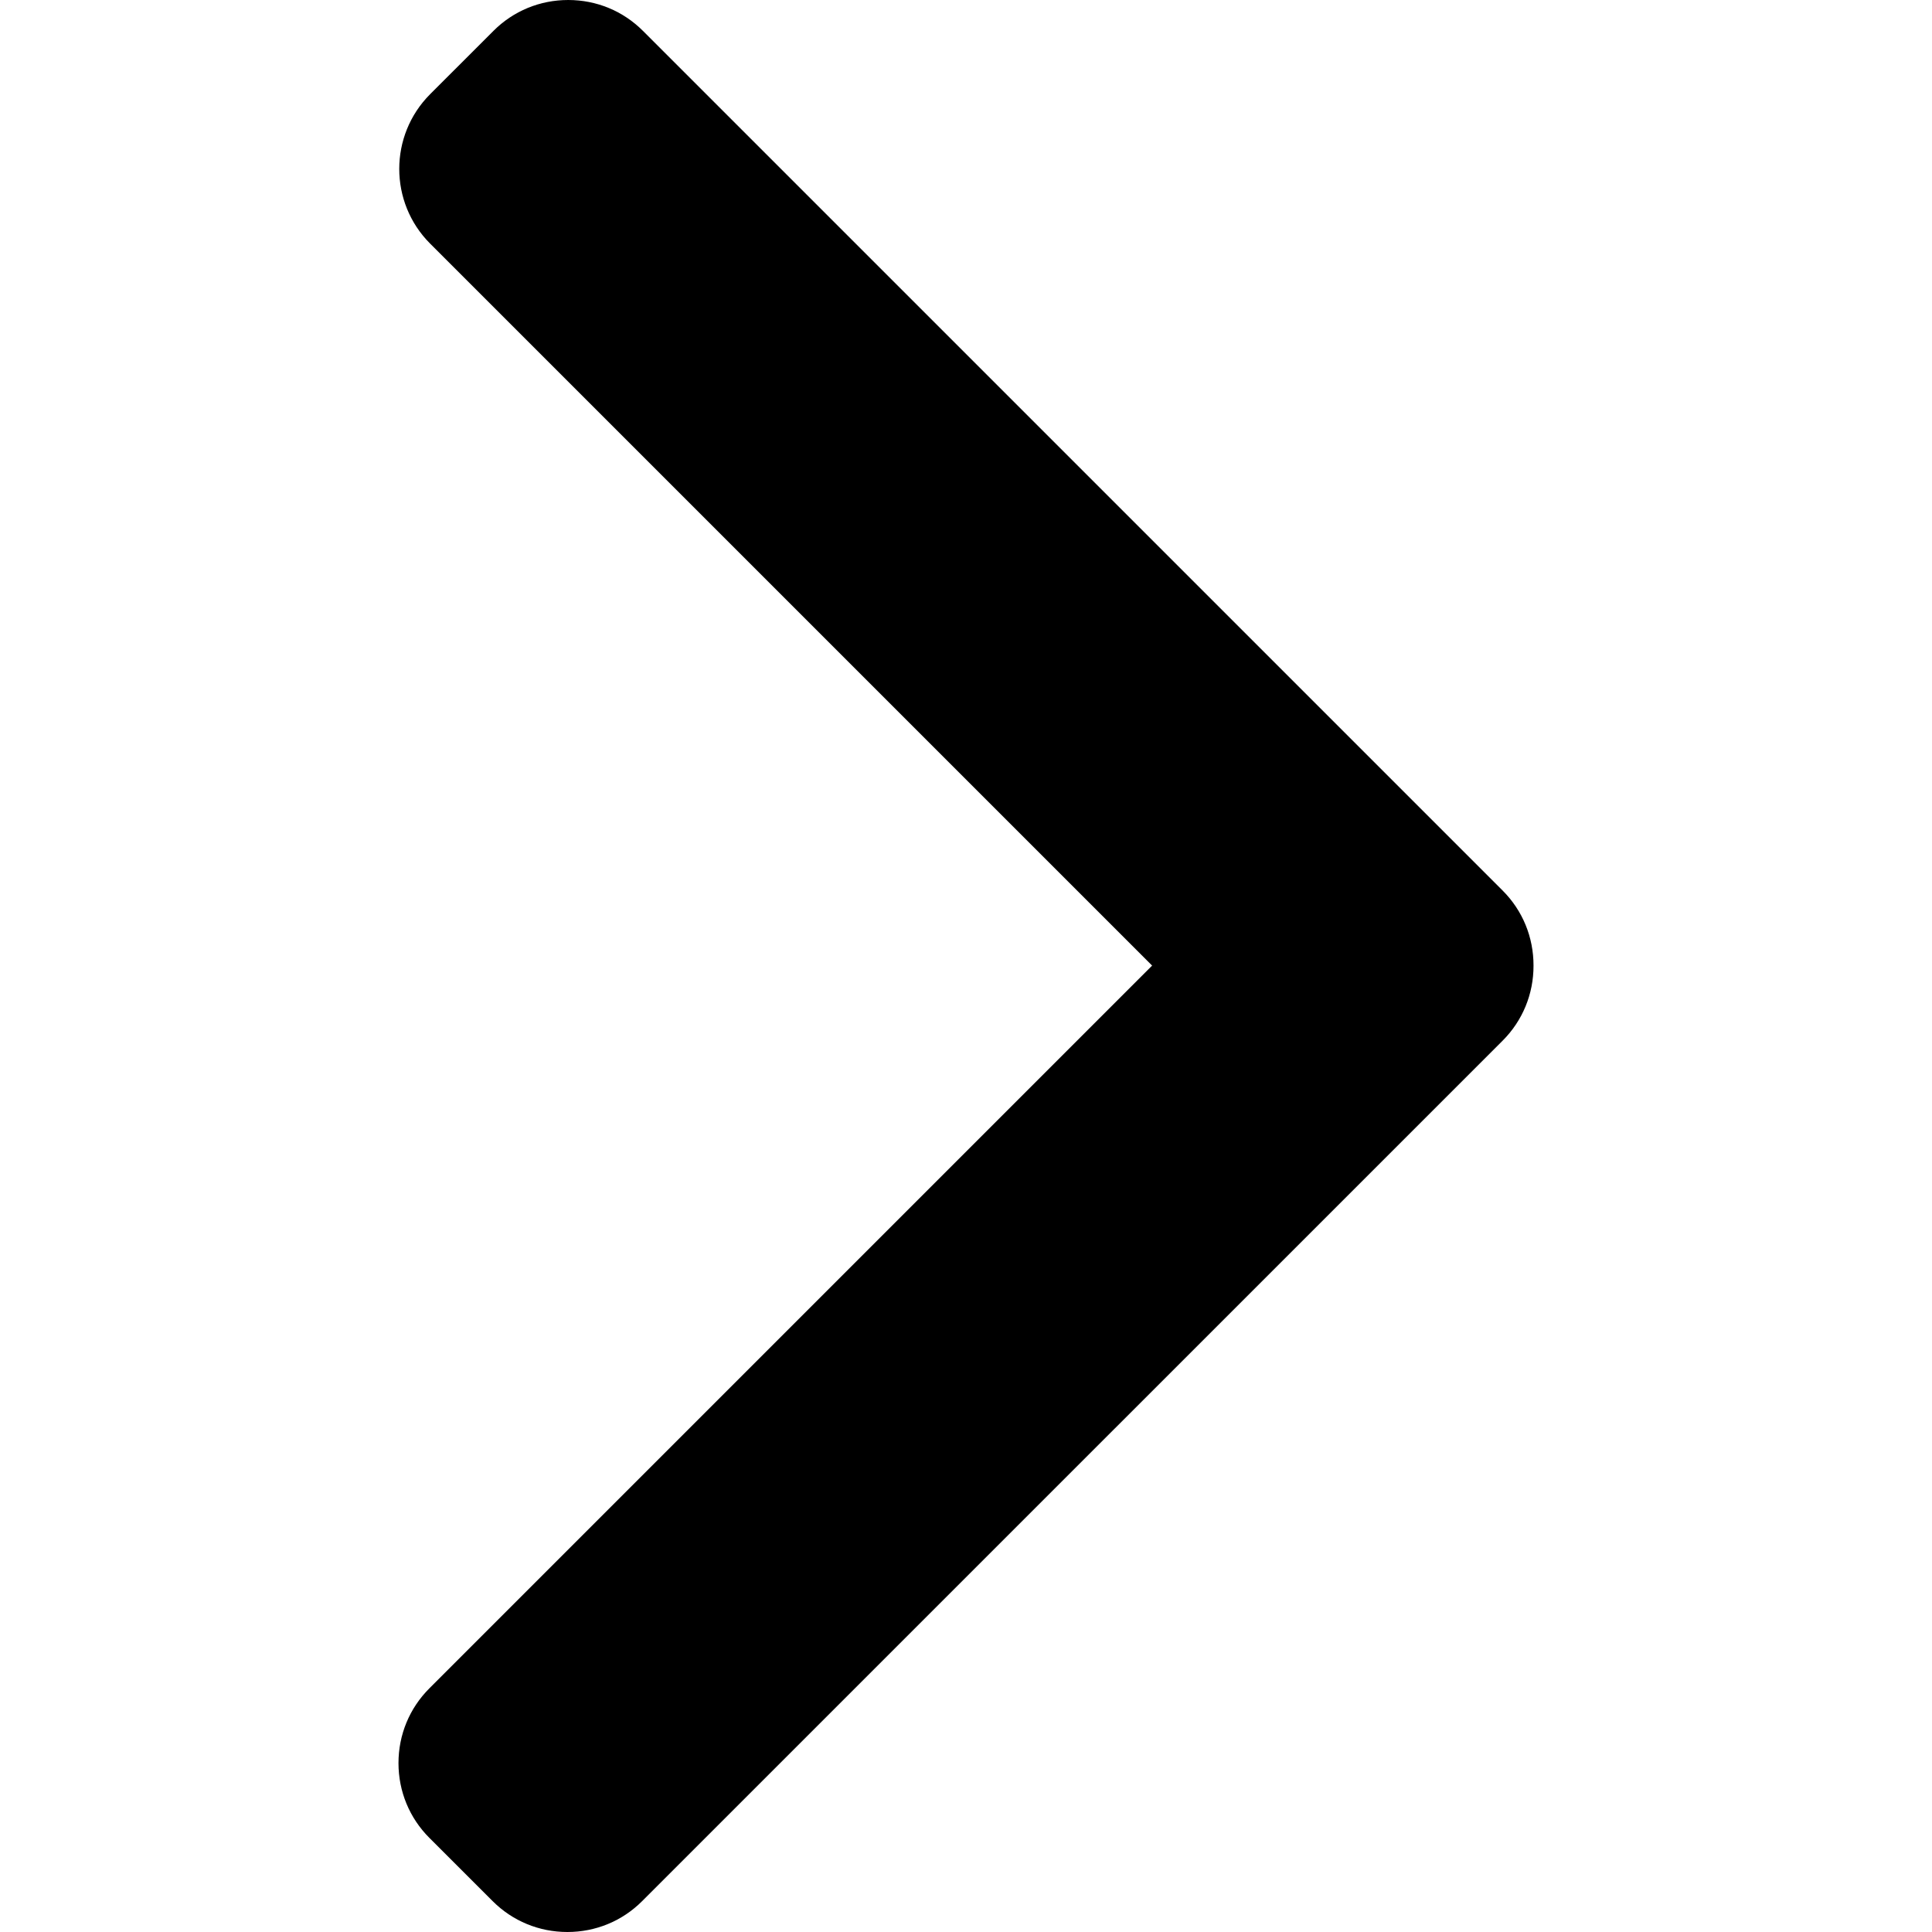
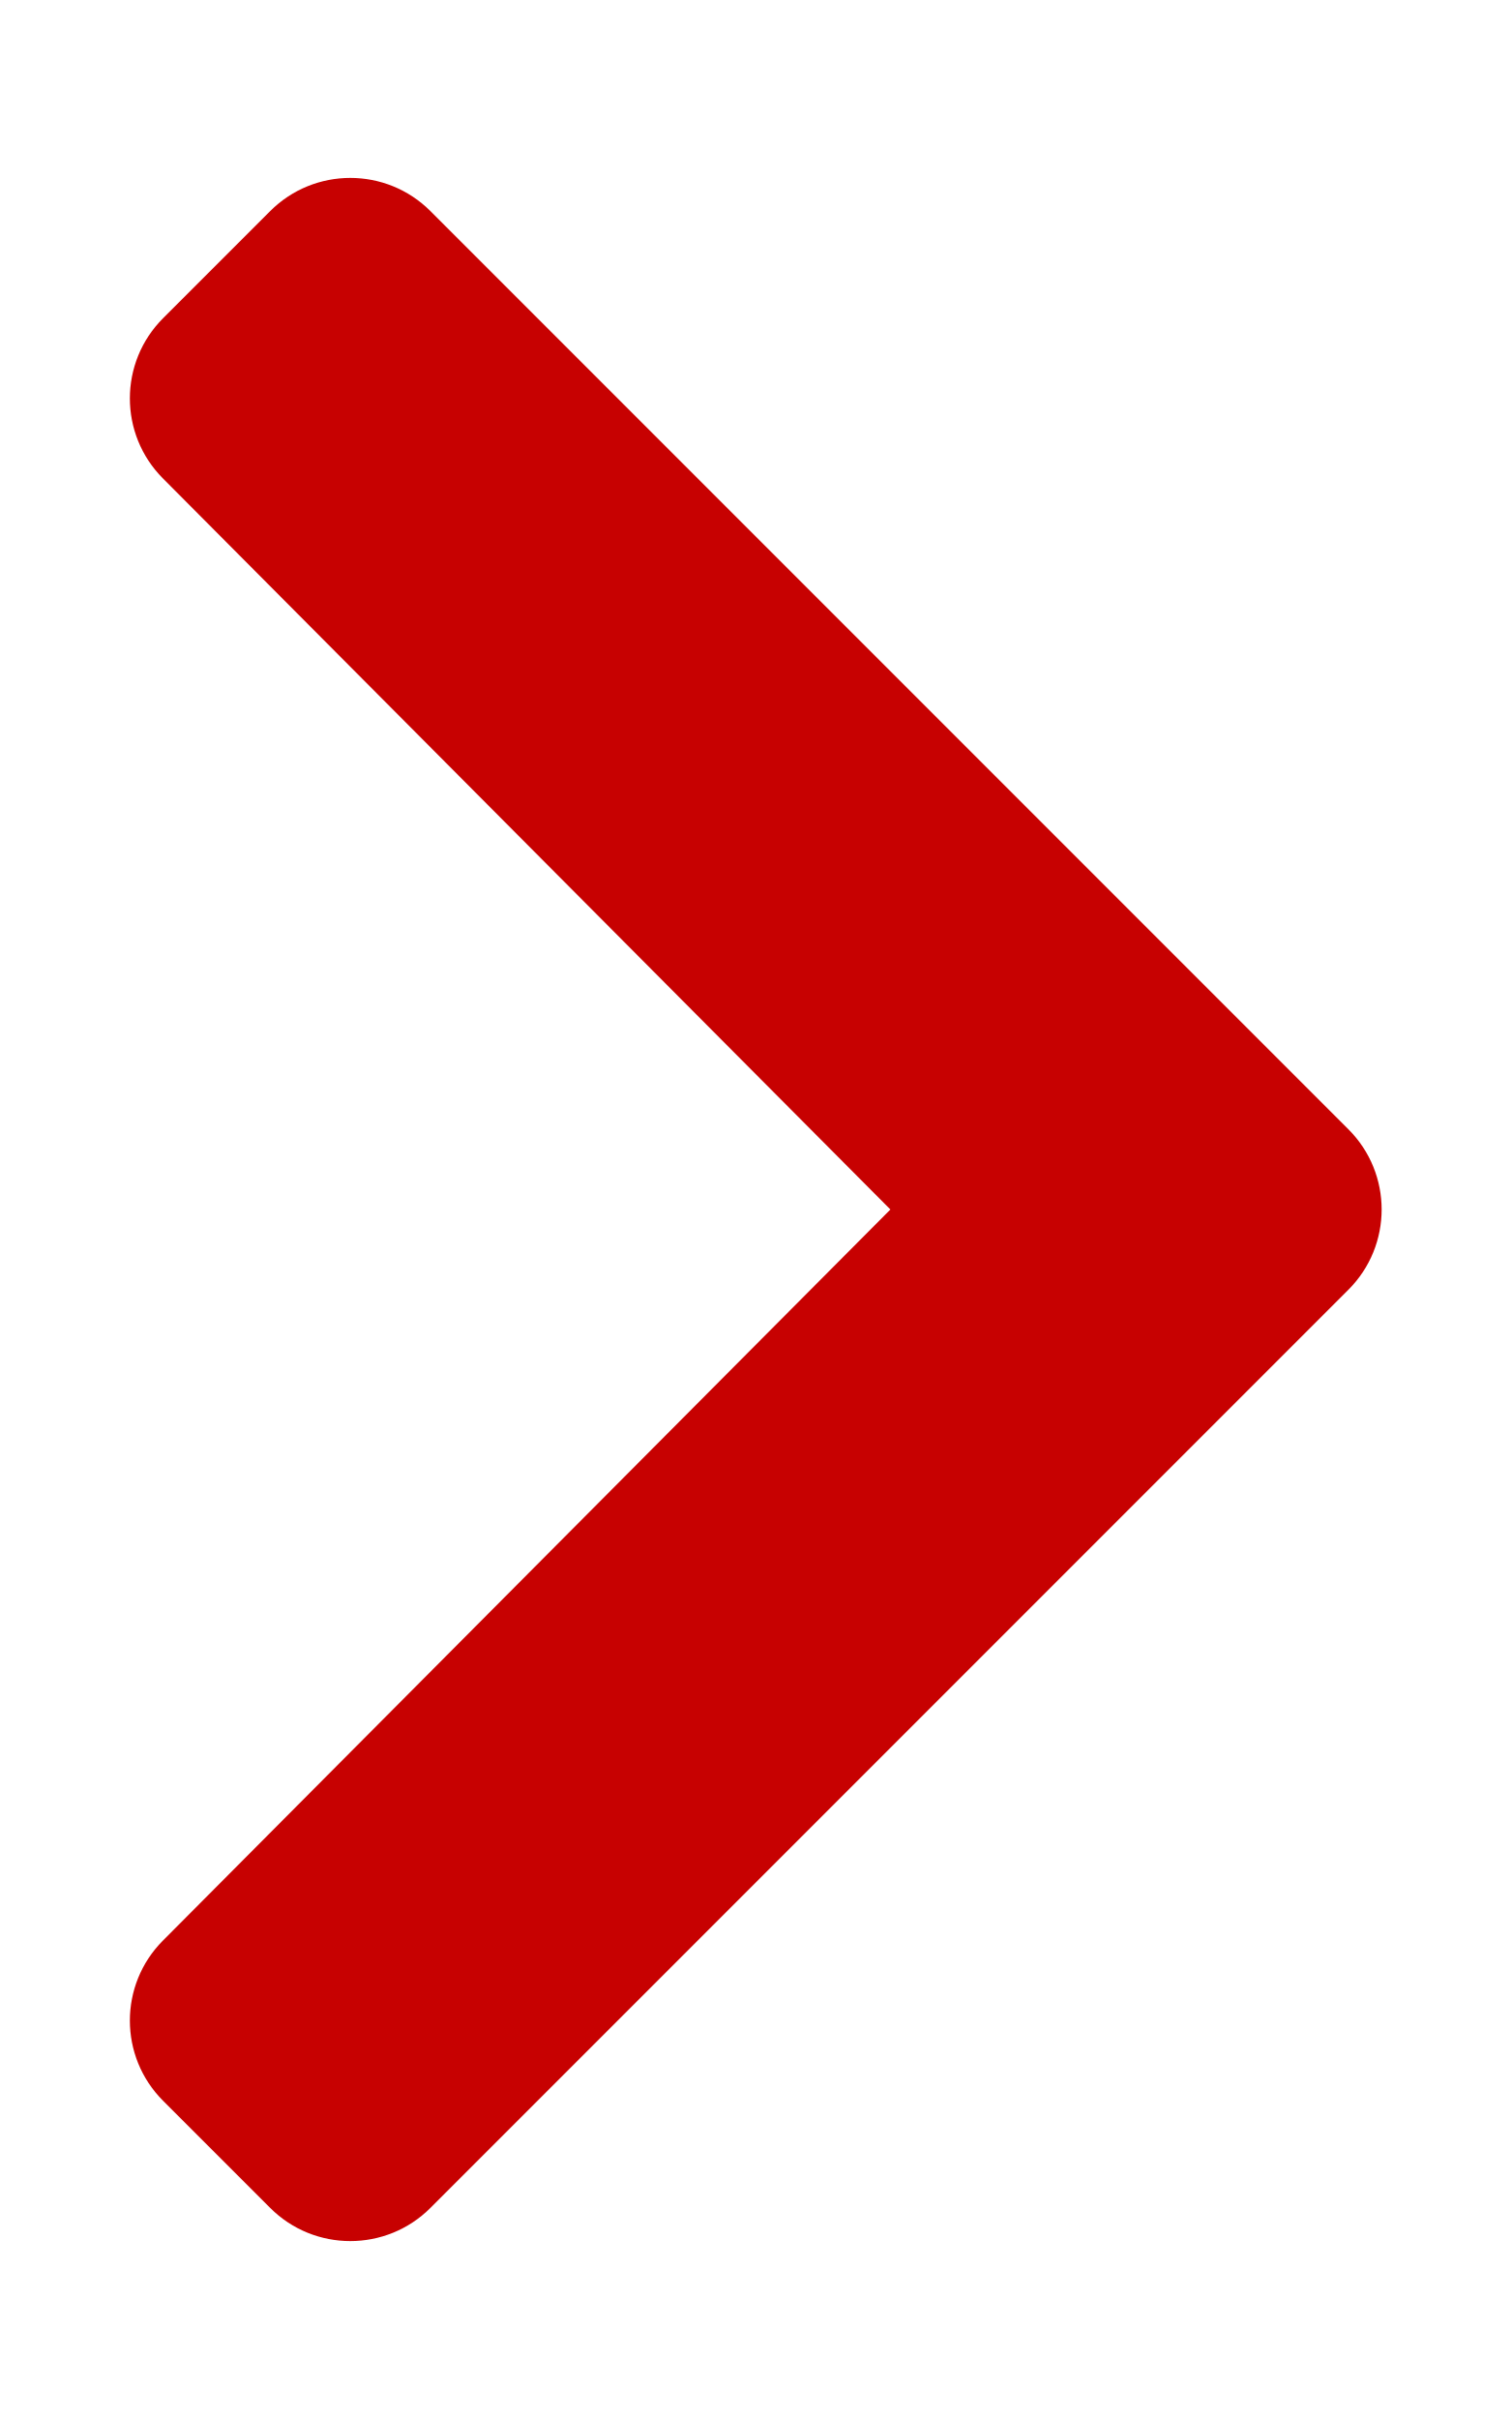
- <svg xmlns="http://www.w3.org/2000/svg" version="1.1" id="Layer_1" x="0px" y="0px" viewBox="0 0 492.004 492.004" style="enable-background:new 0 0 492.004 492.004;" xml:space="preserve">
-   <g>
-     <g>
-       <path d="M382.678,226.804L163.73,7.86C158.666,2.792,151.906,0,144.698,0s-13.968,2.792-19.032,7.86l-16.124,16.12    c-10.492,10.504-10.492,27.576,0,38.064L293.398,245.9l-184.06,184.06c-5.064,5.068-7.86,11.824-7.86,19.028    c0,7.212,2.796,13.968,7.86,19.04l16.124,16.116c5.068,5.068,11.824,7.86,19.032,7.86s13.968-2.792,19.032-7.86L382.678,265    c5.076-5.084,7.864-11.872,7.848-19.088C390.542,238.668,387.754,231.884,382.678,226.804z" />
-     </g>
-   </g>
-   <g>
- </g>
-   <g>
- </g>
-   <g>
- </g>
-   <g>
- </g>
-   <g>
- </g>
-   <g>
- </g>
-   <g>
- </g>
-   <g>
- </g>
-   <g>
- </g>
-   <g>
- </g>
-   <g>
- </g>
-   <g>
- </g>
-   <g>
- </g>
-   <g>
- </g>
-   <g>
- </g>
+ <svg xmlns="http://www.w3.org/2000/svg" aria-hidden="true" focusable="false" data-prefix="fas" data-icon="chevron-right" class="svg-inline--fa fa-chevron-right fa-w-10" role="img" viewBox="0 0 320 512">
+   <path fill="#c70101" d="M285.476 272.971L91.132 467.314c-9.373 9.373-24.569 9.373-33.941 0l-22.667-22.667c-9.357-9.357-9.375-24.522-.04-33.901L188.505 256 34.484 101.255c-9.335-9.379-9.317-24.544.04-33.901l22.667-22.667c9.373-9.373 24.569-9.373 33.941 0L285.475 239.03c9.373 9.372 9.373 24.568.001 33.941z" />
</svg>
